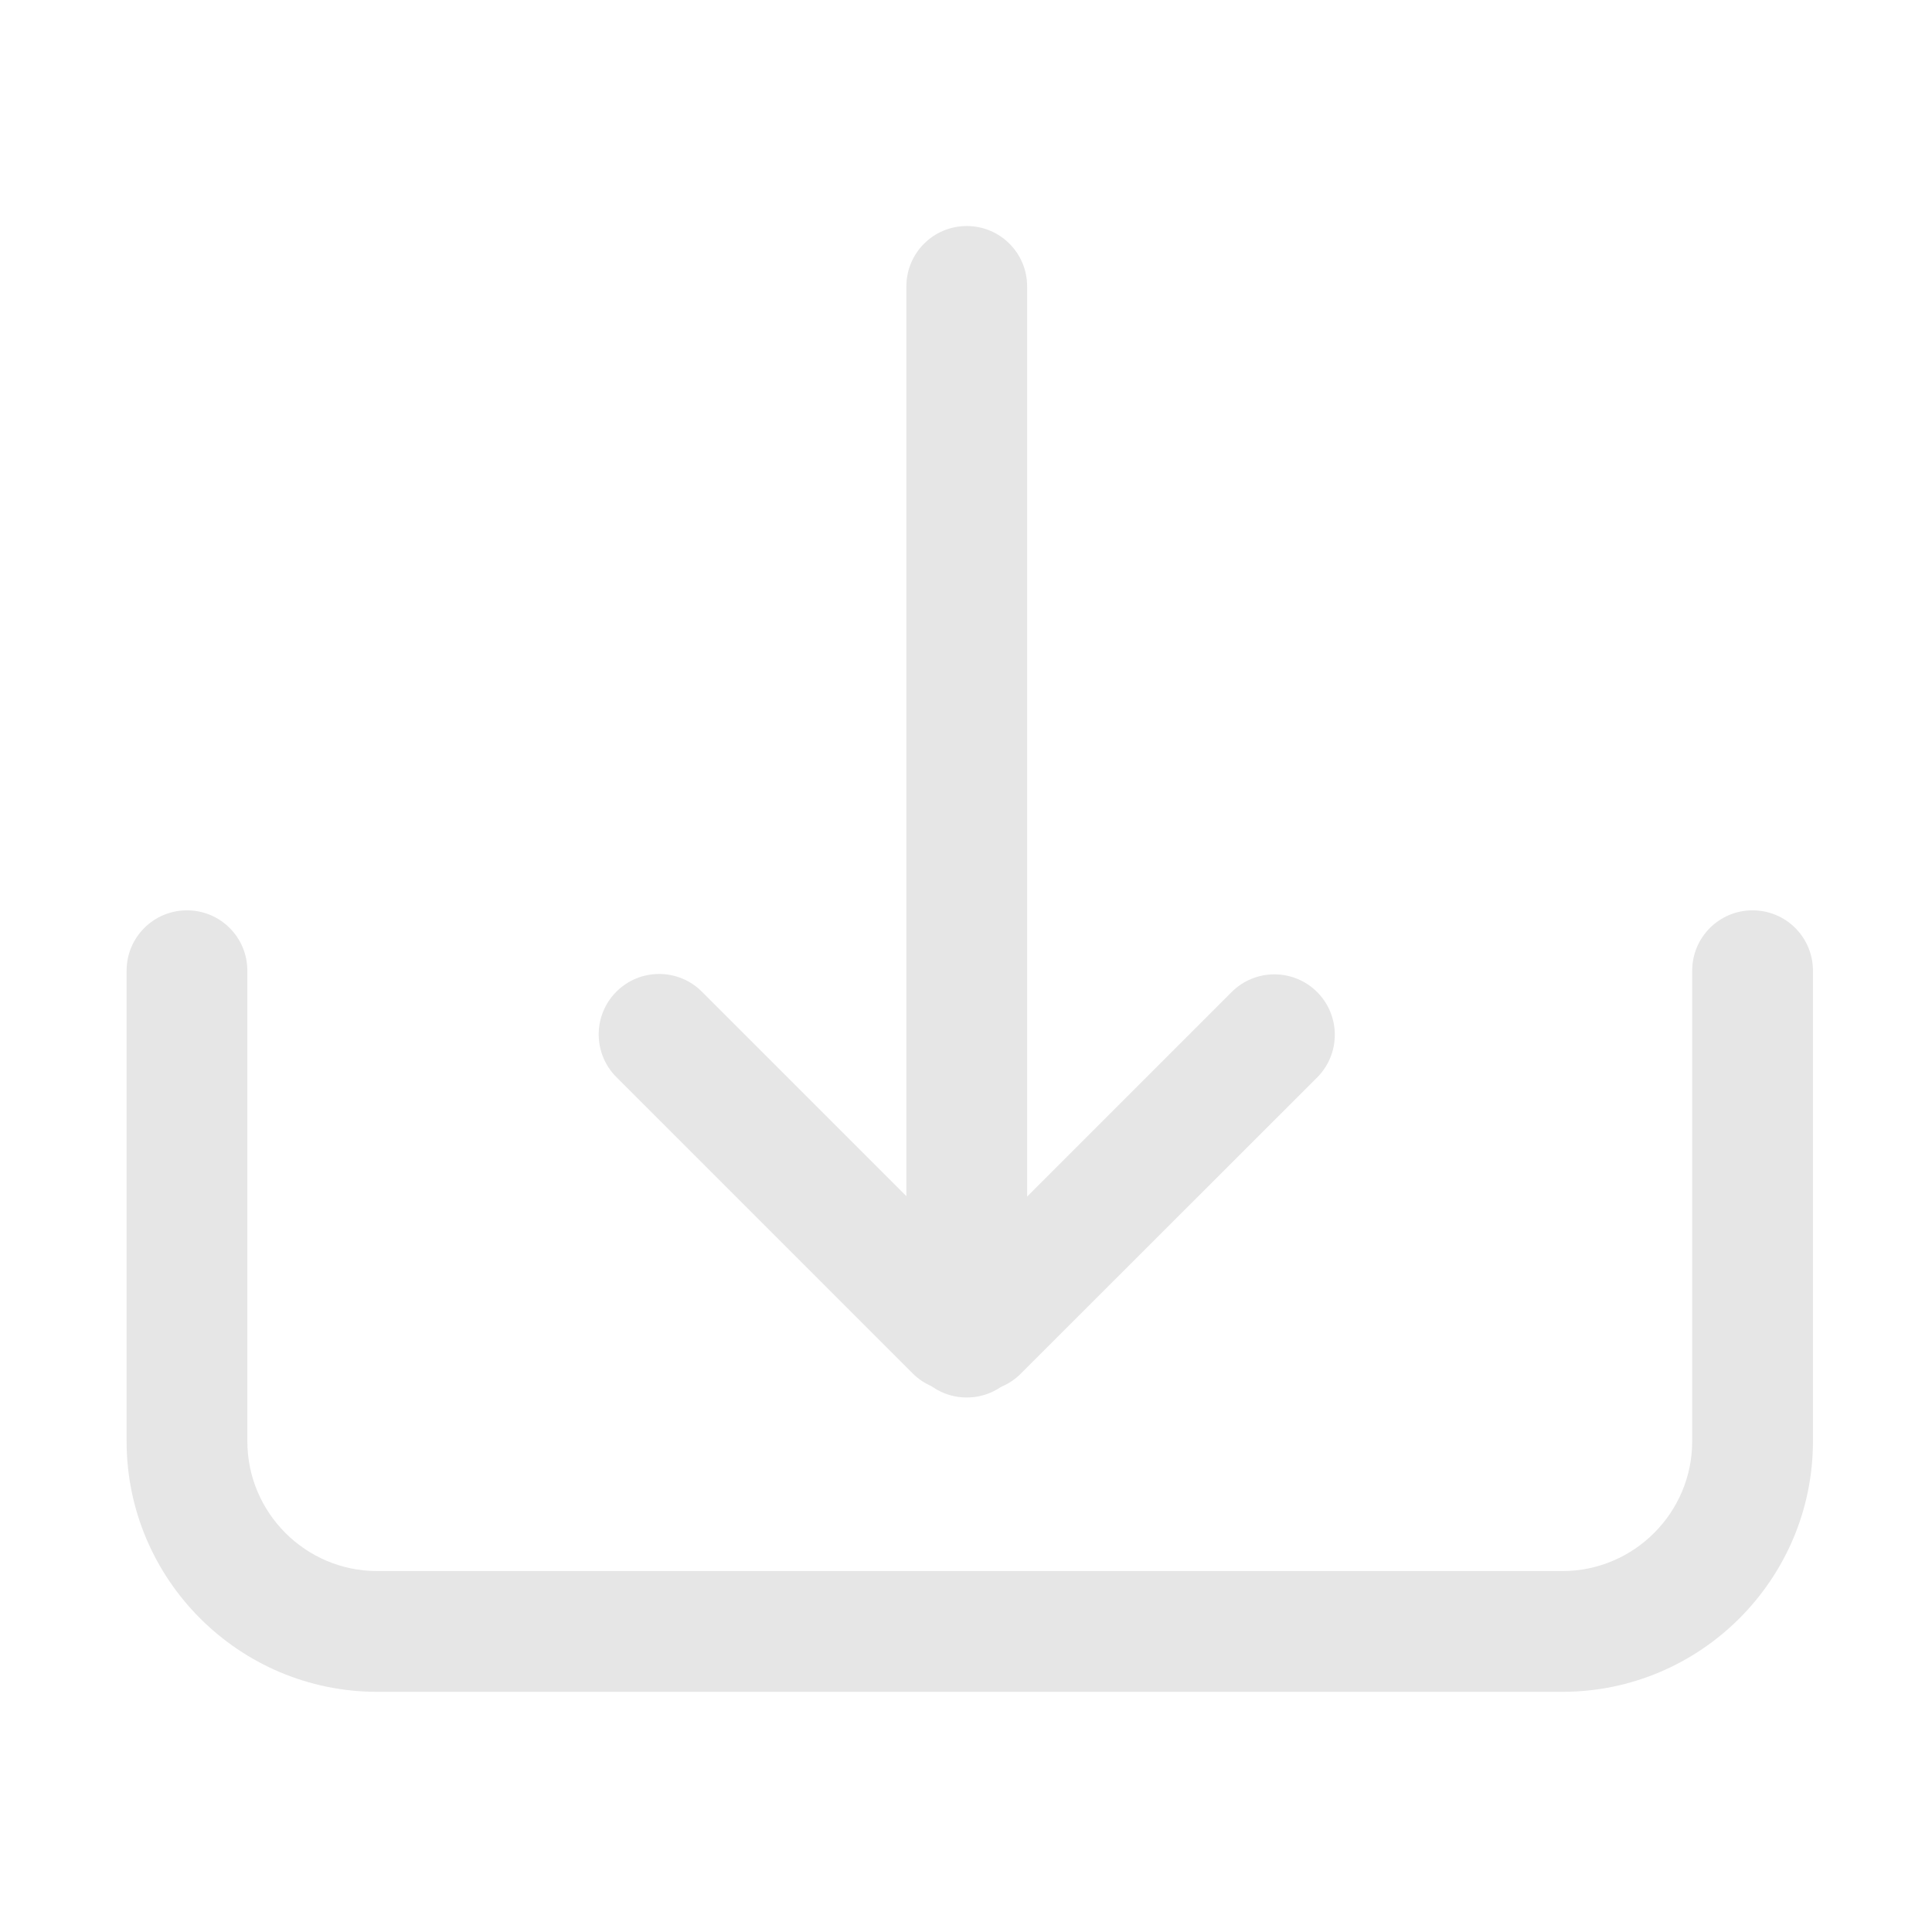
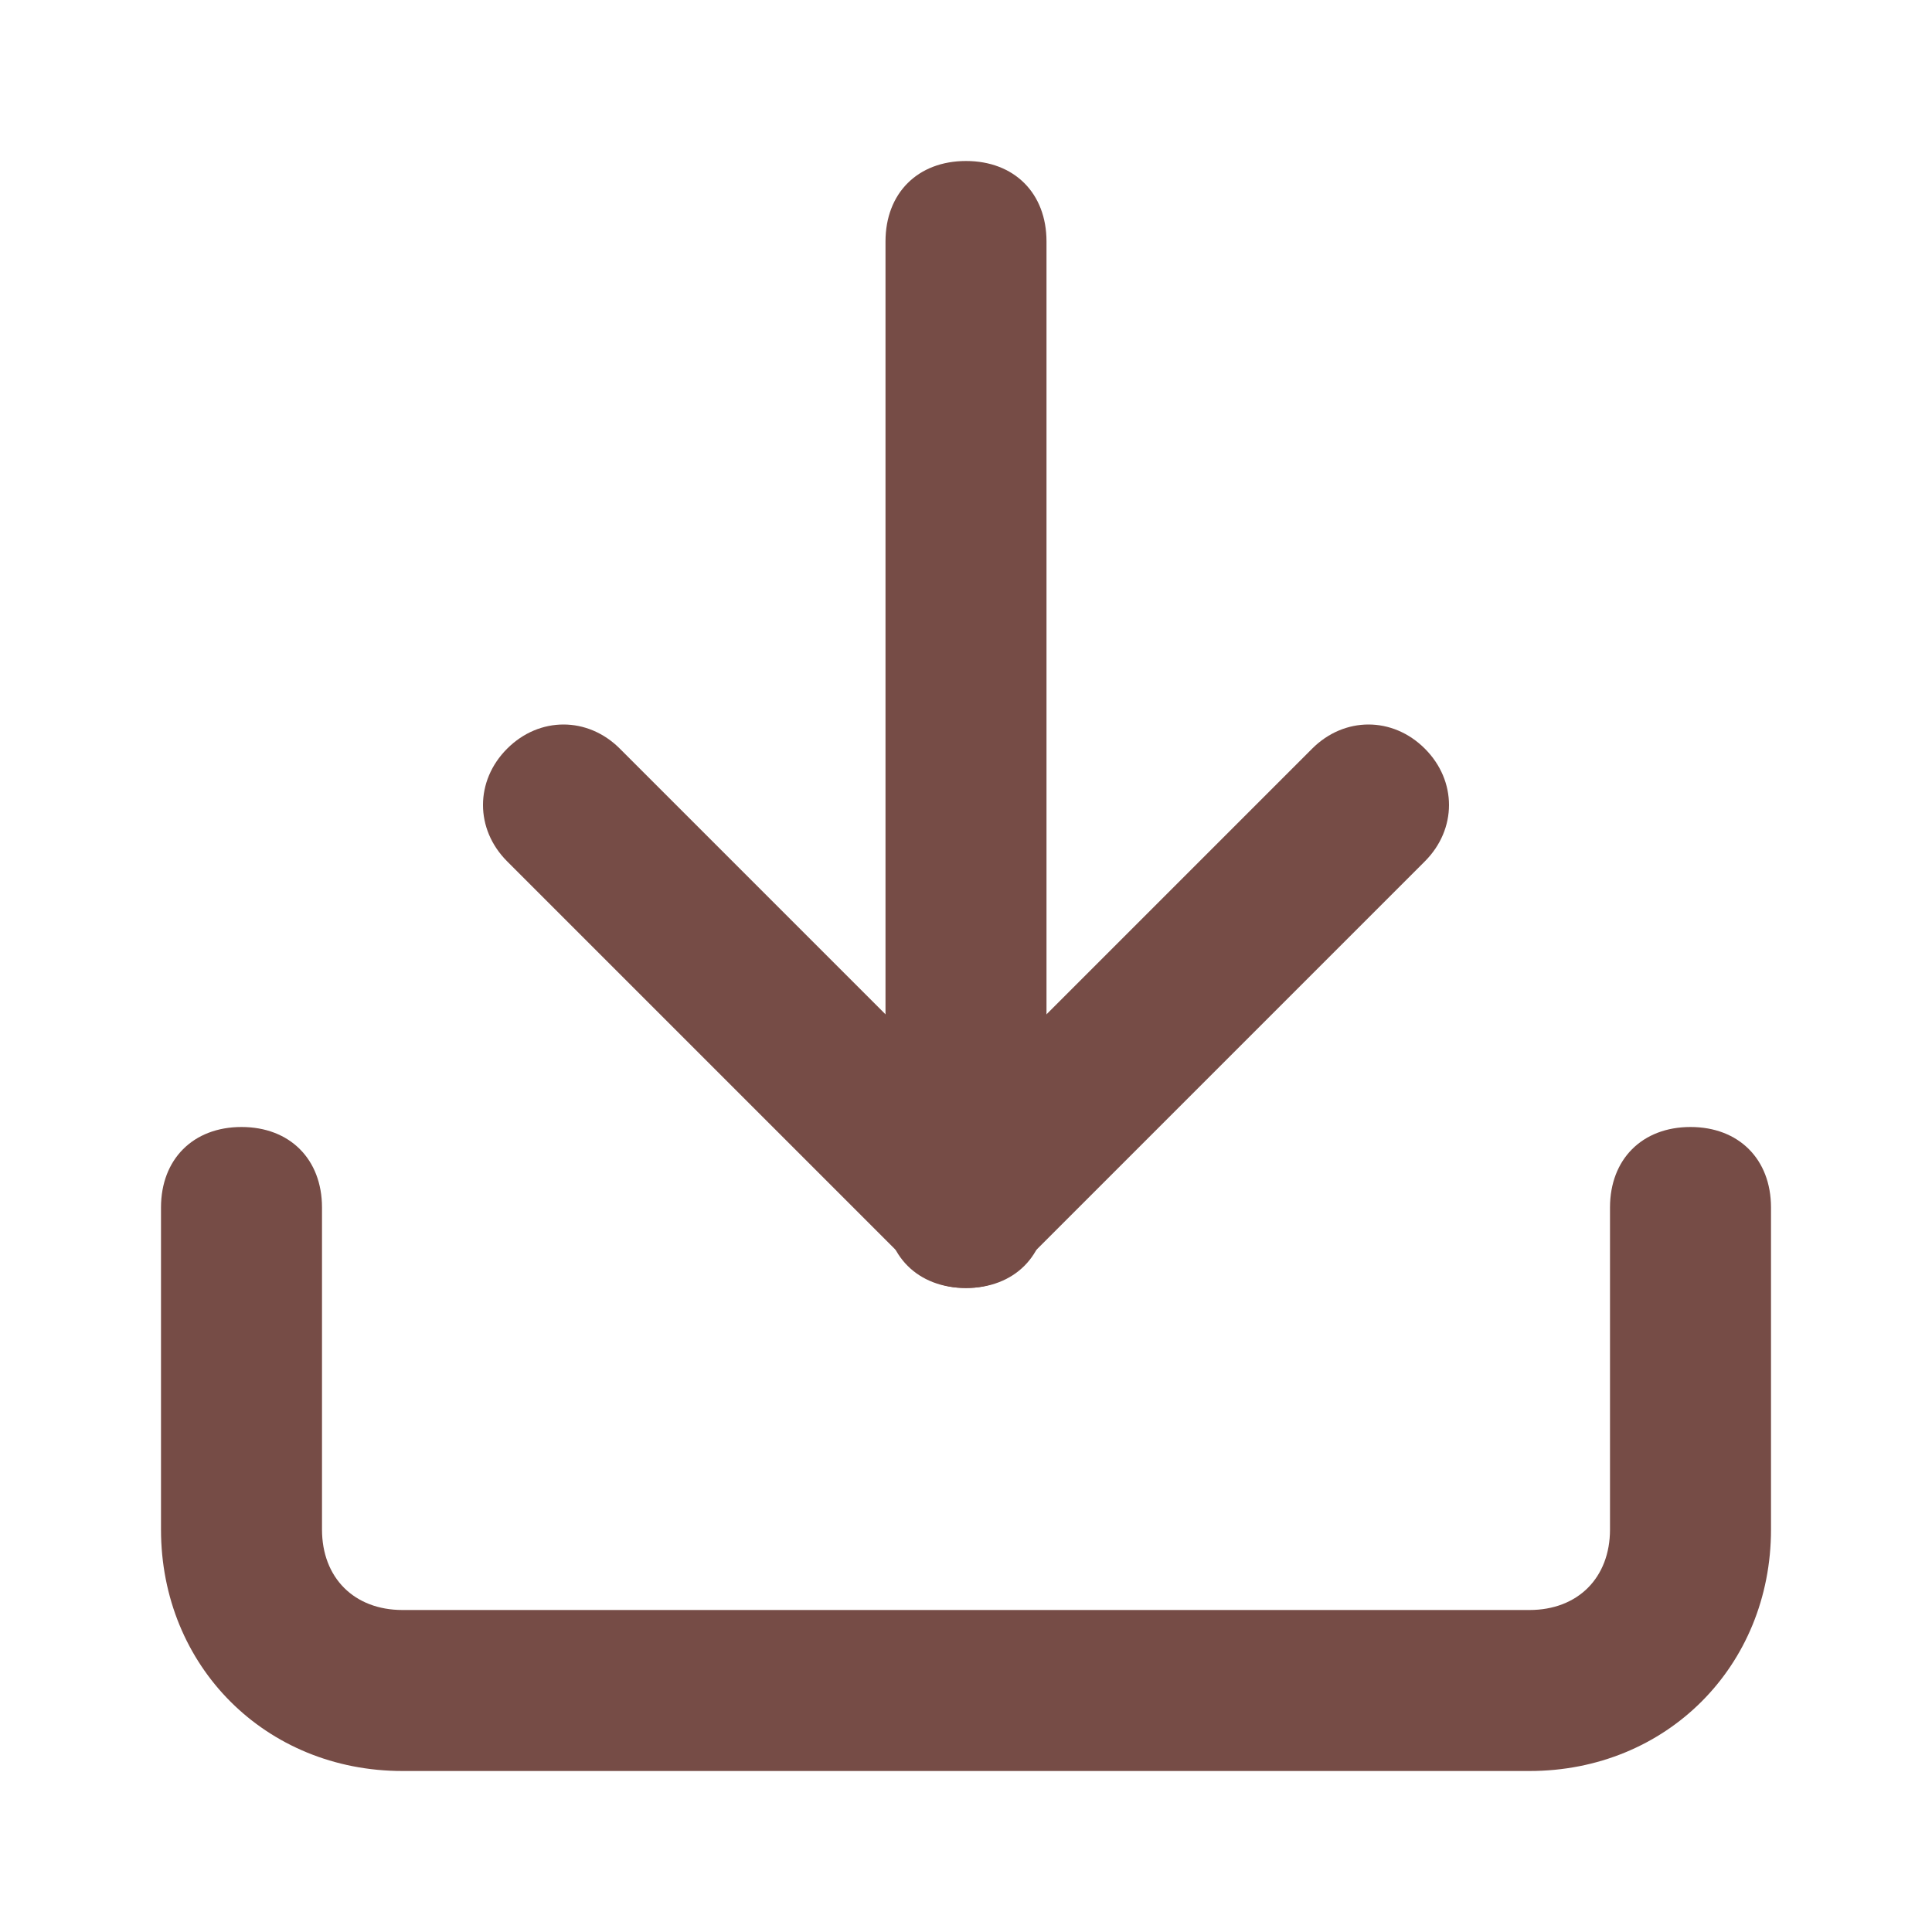
- <svg xmlns="http://www.w3.org/2000/svg" t="1717217116964" class="icon" viewBox="0 0 1024 1024" version="1.1" p-id="4656" width="32" height="32">
-   <path d="M828.1 896.7H199.9c-73.2 0-132.8-59.6-132.8-132.8V514.5c0-17.7 14.3-32 32-32s32 14.3 32 32v249.4c0 37.9 30.9 68.8 68.8 68.8h628.2c37.9 0 68.8-30.9 68.8-68.8V514.5c0-17.7 14.3-32 32-32s32 14.3 32 32v249.4c0 73.2-59.6 132.8-132.8 132.8z" p-id="4657" fill="#e6e6e6" />
-   <path d="M512.4 740.7c-17.7 0-32-14.3-32-32V151.8c0-17.7 14.3-32 32-32s32 14.3 32 32v556.9c0 17.7-14.3 32-32 32z" p-id="4658" fill="#e6e6e6" />
-   <path d="M518.5 737.4c-8.2 0-16.4-3.1-22.6-9.4-12.5-12.5-12.5-32.8 0-45.3l156.9-156.9c12.5-12.5 32.8-12.5 45.3 0s12.5 32.8 0 45.3L541.1 728c-6.2 6.3-14.4 9.4-22.6 9.4z" p-id="4659" fill="#e6e6e6" />
-   <path d="M506.2 737.2c-8.2 0-16.4-3.1-22.6-9.4L326.7 570.9c-12.5-12.5-12.5-32.8 0-45.3s32.8-12.5 45.3 0l156.9 156.9c12.5 12.5 12.5 32.8 0 45.3-6.3 6.3-14.5 9.4-22.7 9.4z" p-id="4660" fill="#e6e6e6" />
+ <svg xmlns="http://www.w3.org/2000/svg" t="1739005054643" class="icon" viewBox="0 0 1024 1024" version="1.1" p-id="5263" width="32" height="32">
+   <path d="M810.667 938.667H213.333c-72.533 0-128-55.467-128-128v-170.667c0-25.6 17.067-42.667 42.667-42.667s42.667 17.067 42.667 42.667v170.667c0 25.6 17.067 42.667 42.667 42.667h597.333c25.6 0 42.667-17.067 42.667-42.667v-170.667c0-25.6 17.067-42.667 42.667-42.667s42.667 17.067 42.667 42.667v170.667c0 72.533-55.467 128-128 128z" p-id="5264" fill="#764C46" />
+   <path d="M512 682.667c-12.8 0-21.333-4.267-29.867-12.8l-213.333-213.333c-17.067-17.067-17.067-42.667 0-59.733s42.667-17.067 59.733 0l183.467 183.467 183.467-183.467c17.067-17.067 42.667-17.067 59.733 0s17.067 42.667 0 59.733l-213.333 213.333c-8.533 8.533-17.067 12.8-29.867 12.8z" p-id="5265" fill="#764C46" />
+   <path d="M512 682.667c-25.6 0-42.667-17.067-42.667-42.667V128c0-25.6 17.067-42.667 42.667-42.667s42.667 17.067 42.667 42.667v512c0 25.6-17.067 42.667-42.667 42.667z" p-id="5266" fill="#764C46" />
</svg>
